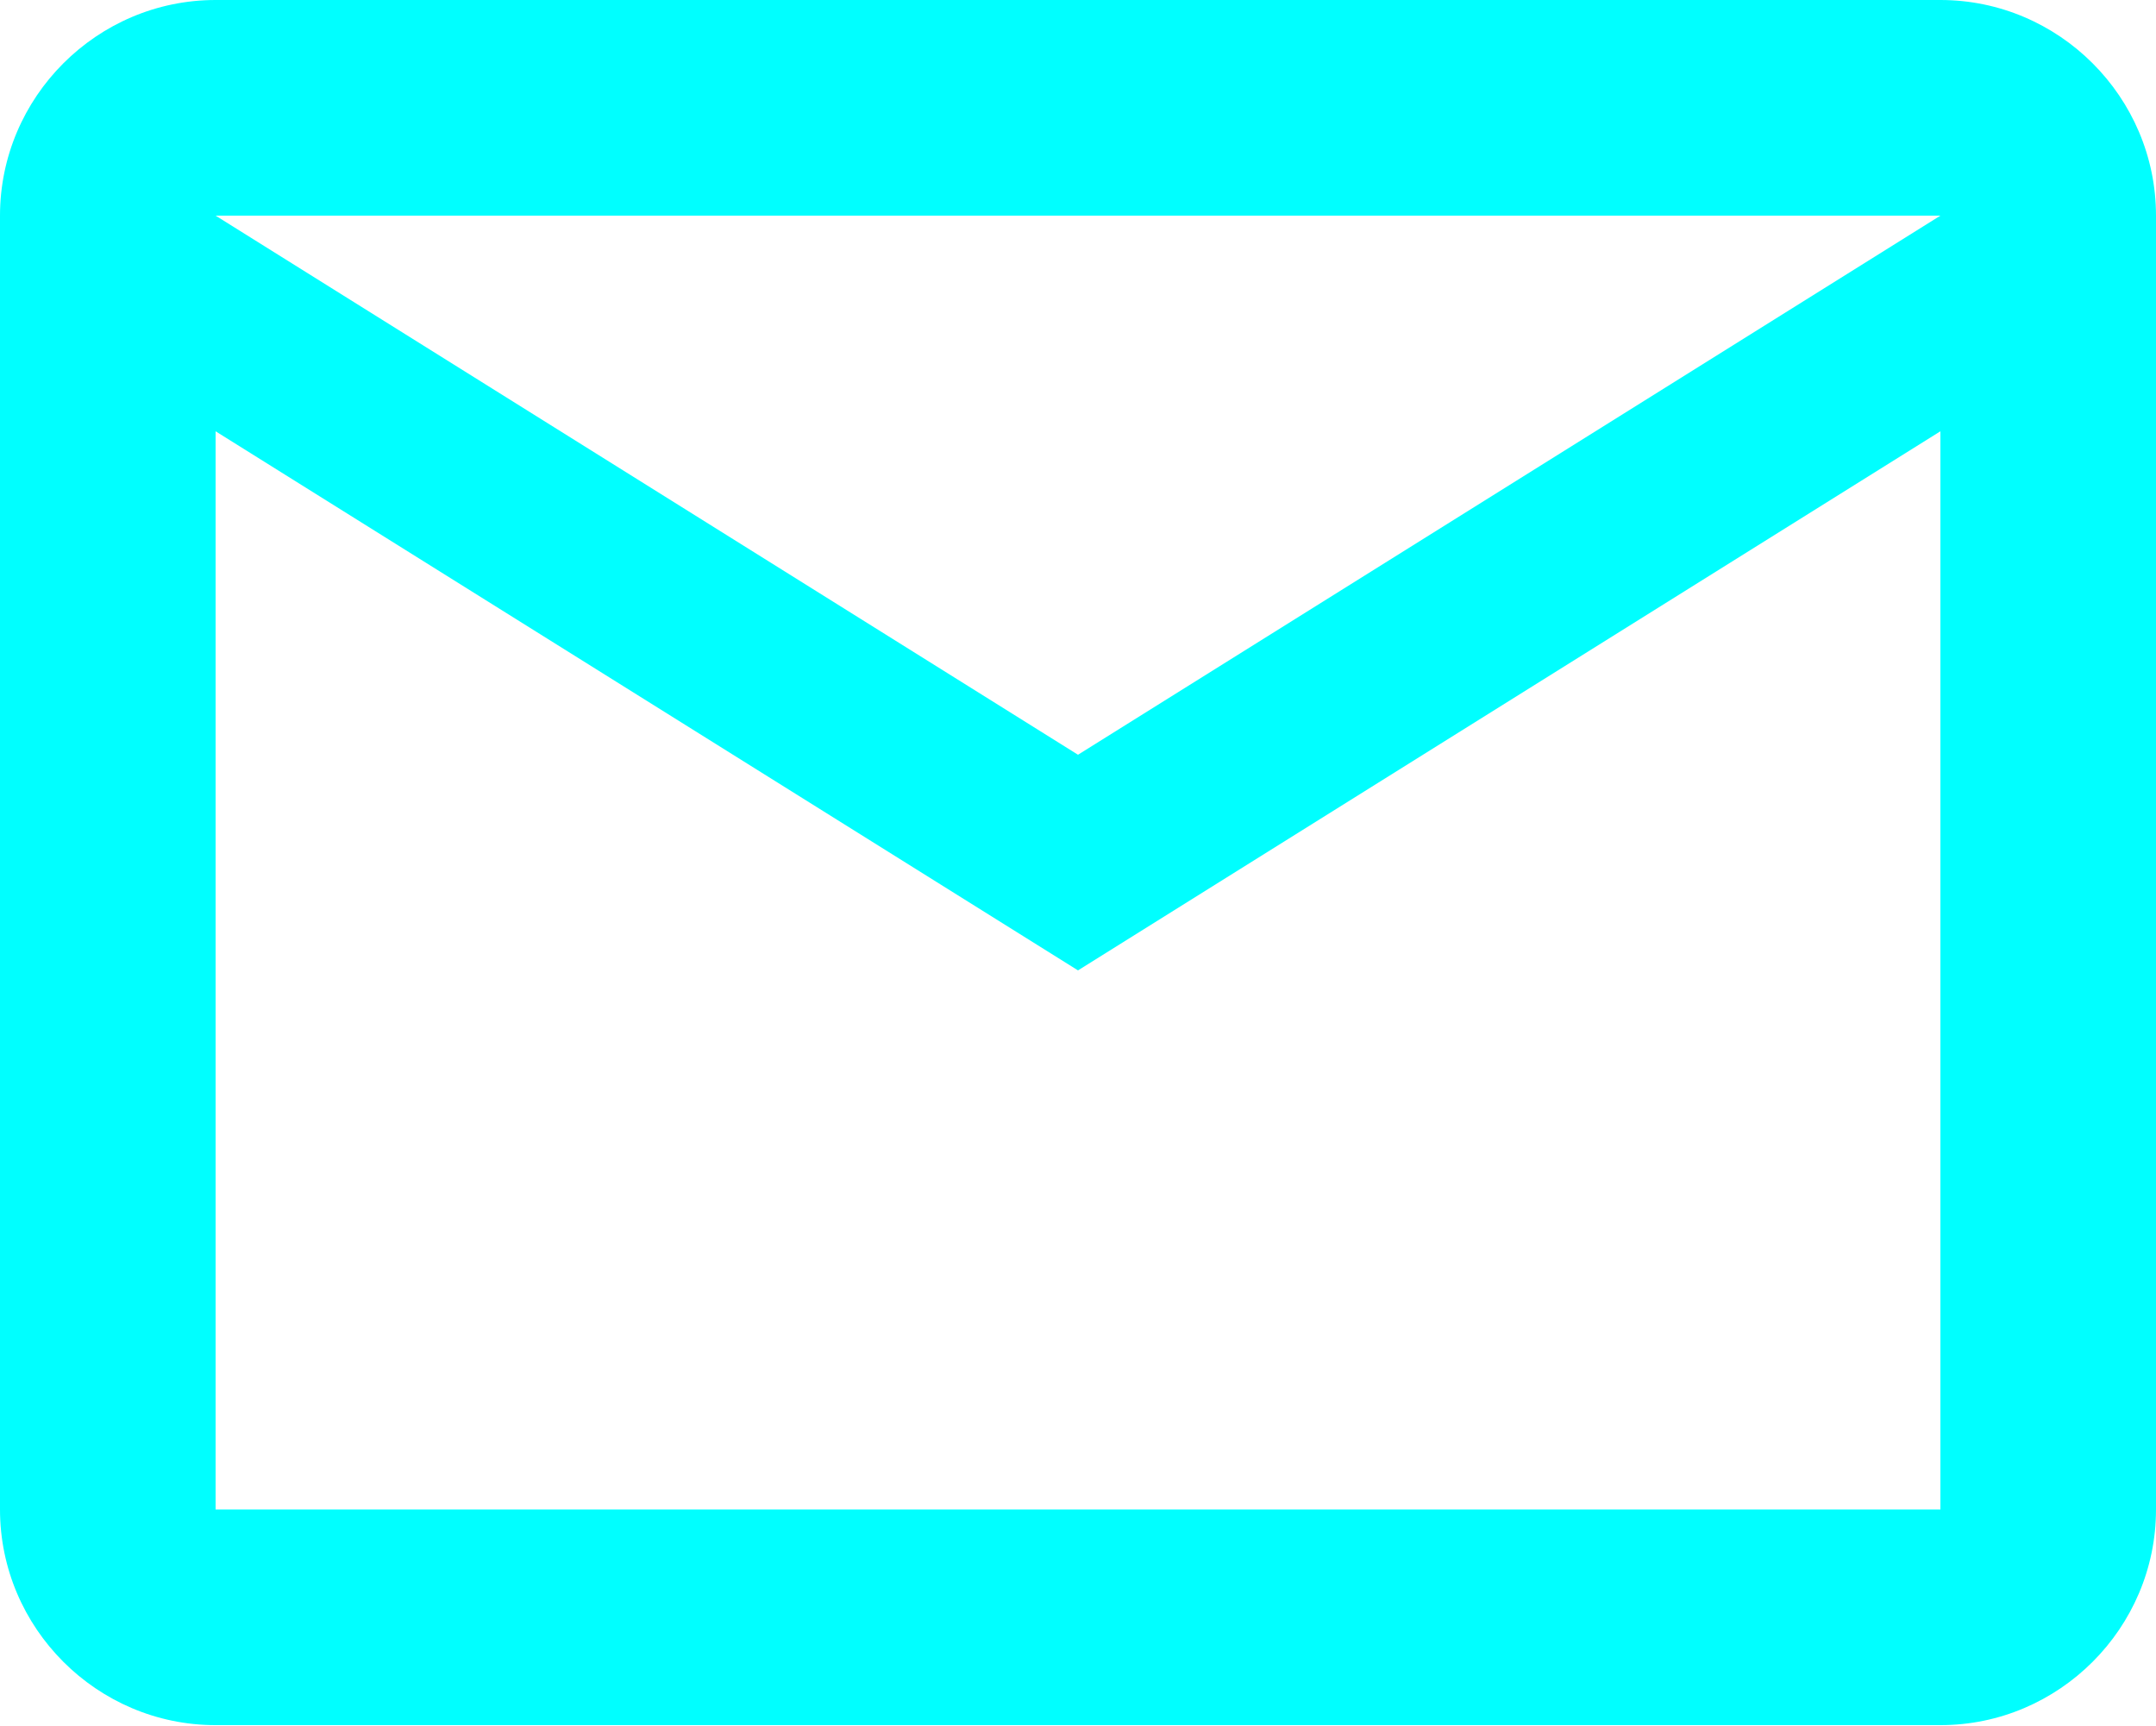
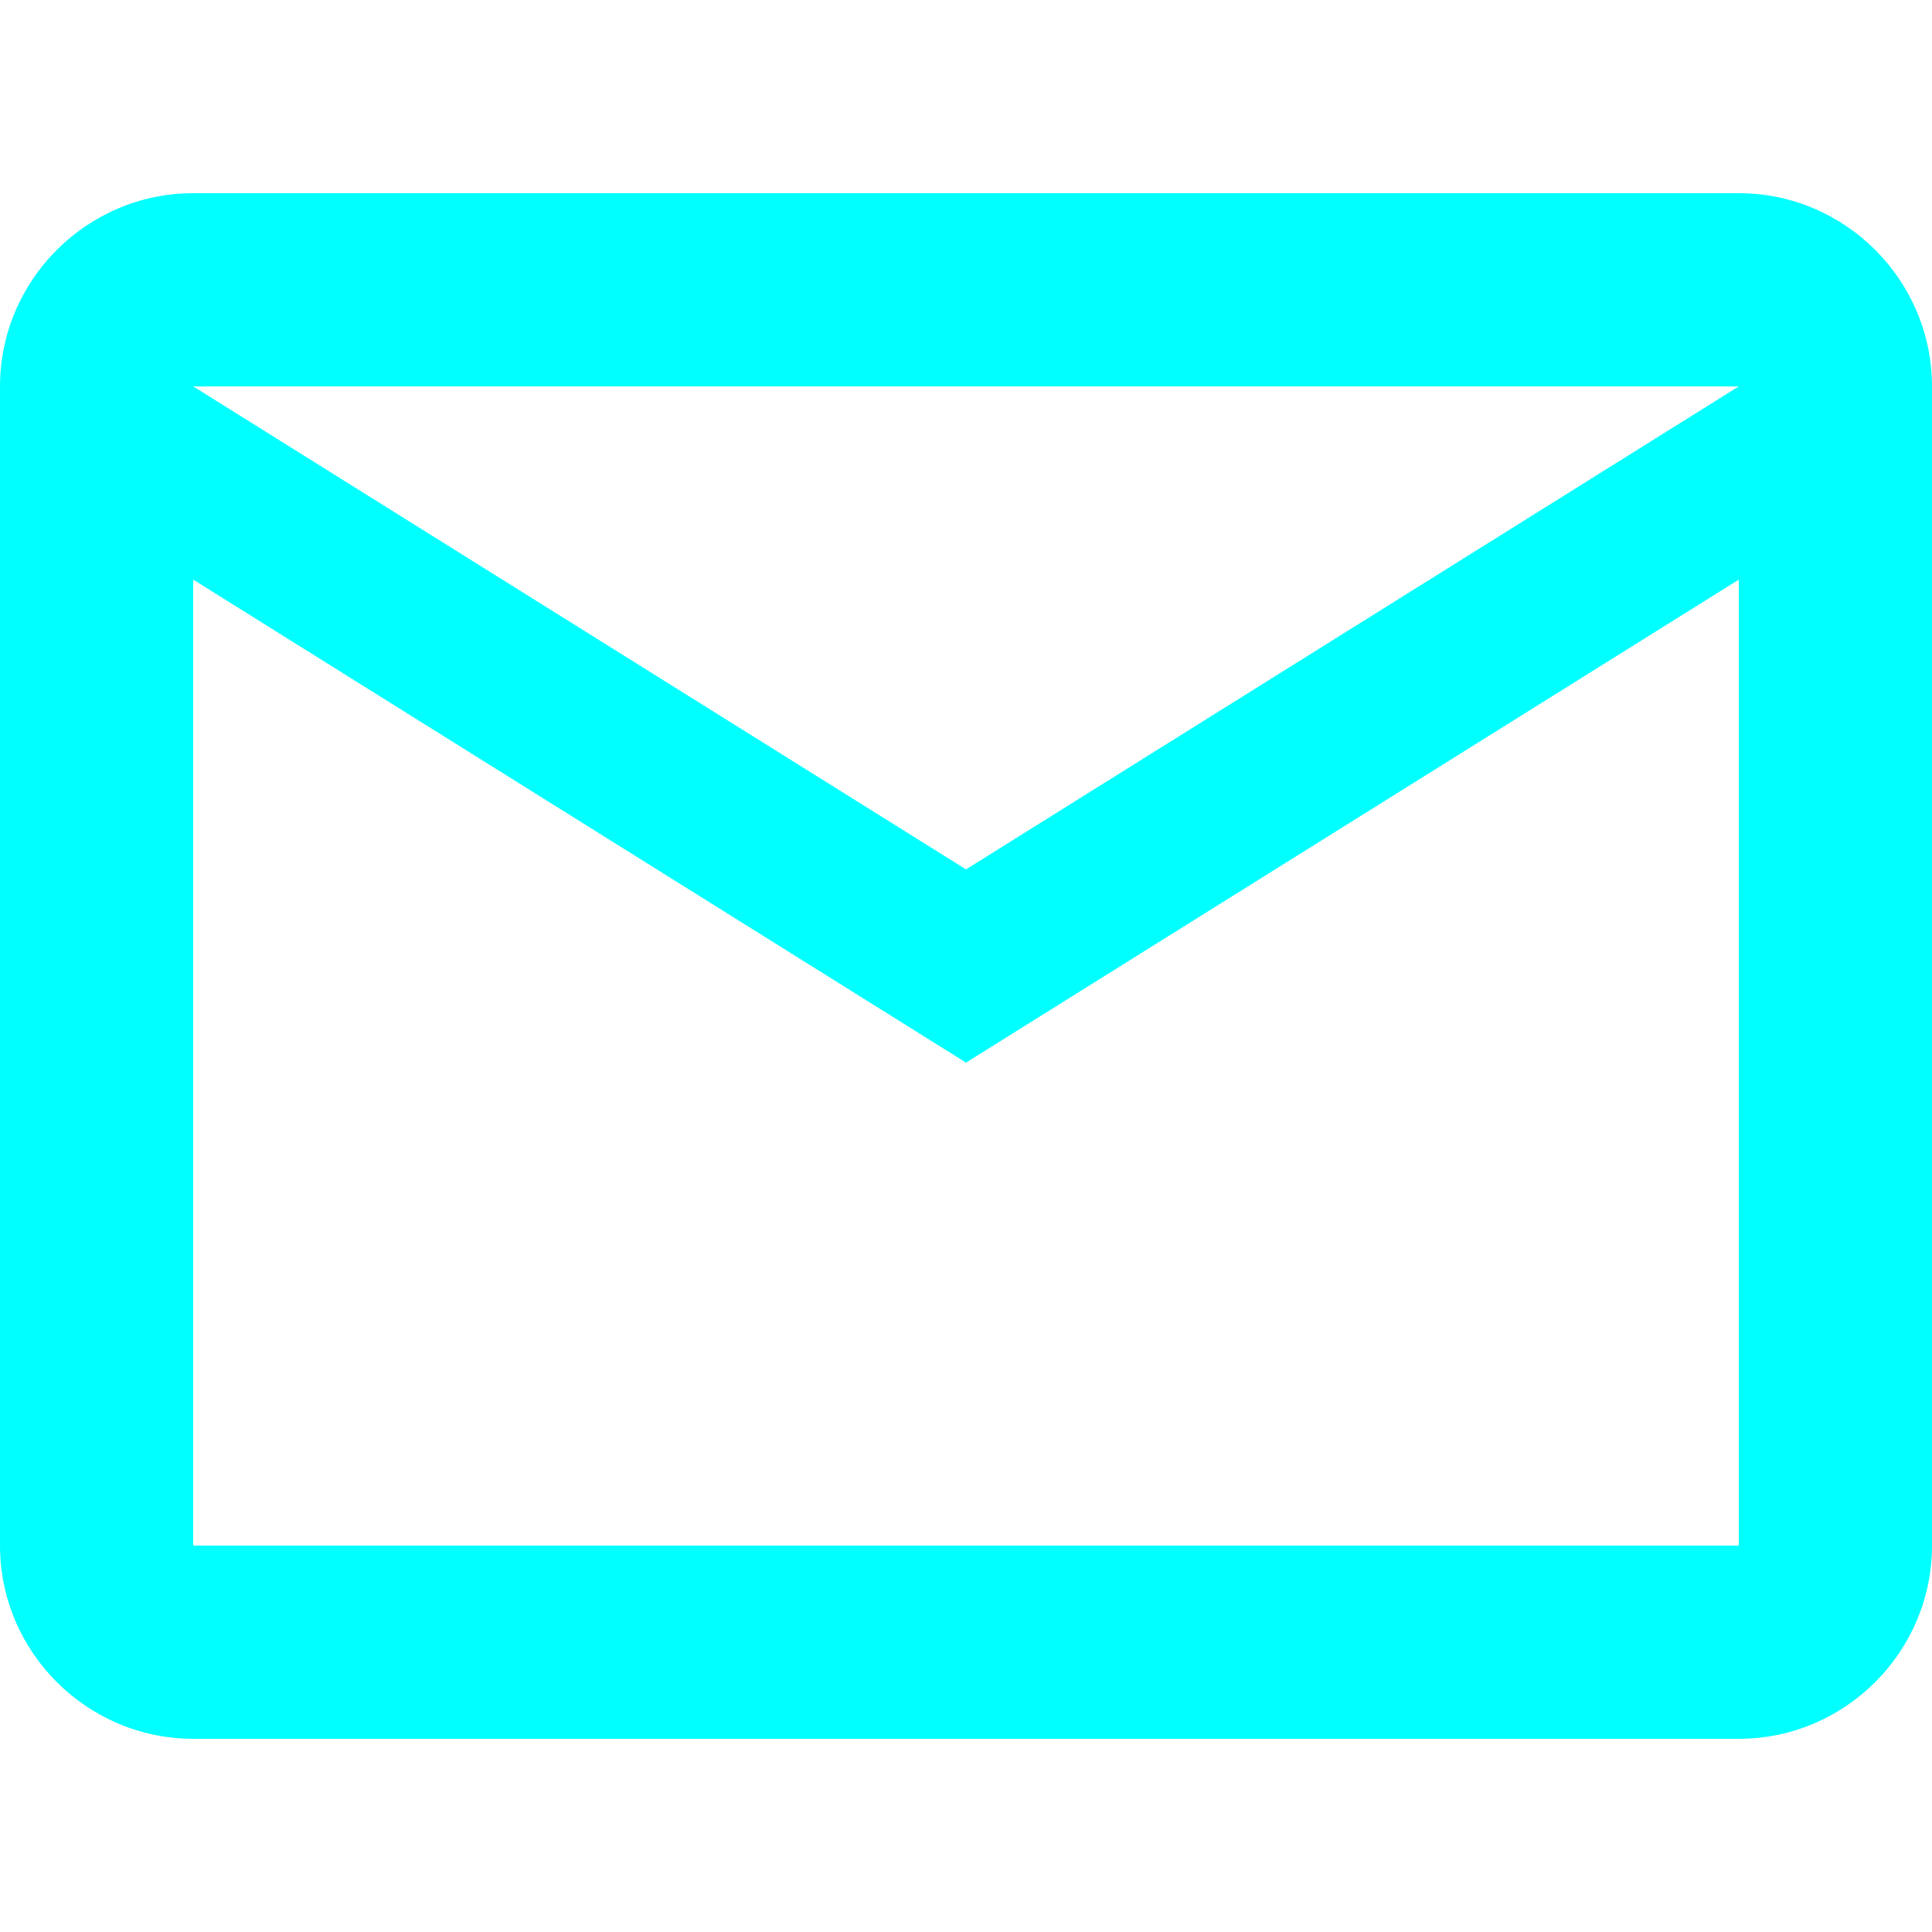
- <svg xmlns="http://www.w3.org/2000/svg" width="150px" height="120px" viewBox="0 0 150 120" version="1.1">
+ <svg xmlns="http://www.w3.org/2000/svg" width="100px" height="100px" viewBox="0 0 150 120" version="1.1">
  <g id="surface1">
    <path style=" stroke:none;fill-rule:evenodd;fill:rgb(0%,250%,250%);fill-opacity:1;" d="M 150 15 C 150 6.75 143.25 0 135 0 L 15 0 C 6.75 0 0 6.75 0 15 L 0 105 C 0 113.25 6.75 120 15 120 L 135 120 C 143.25 120 150 113.25 150 105 Z M 135 15 L 75 52.5 L 15 15 Z M 135 105 L 15 105 L 15 30 L 75 67.5 L 135 30 Z M 135 105 " />
  </g>
</svg>
